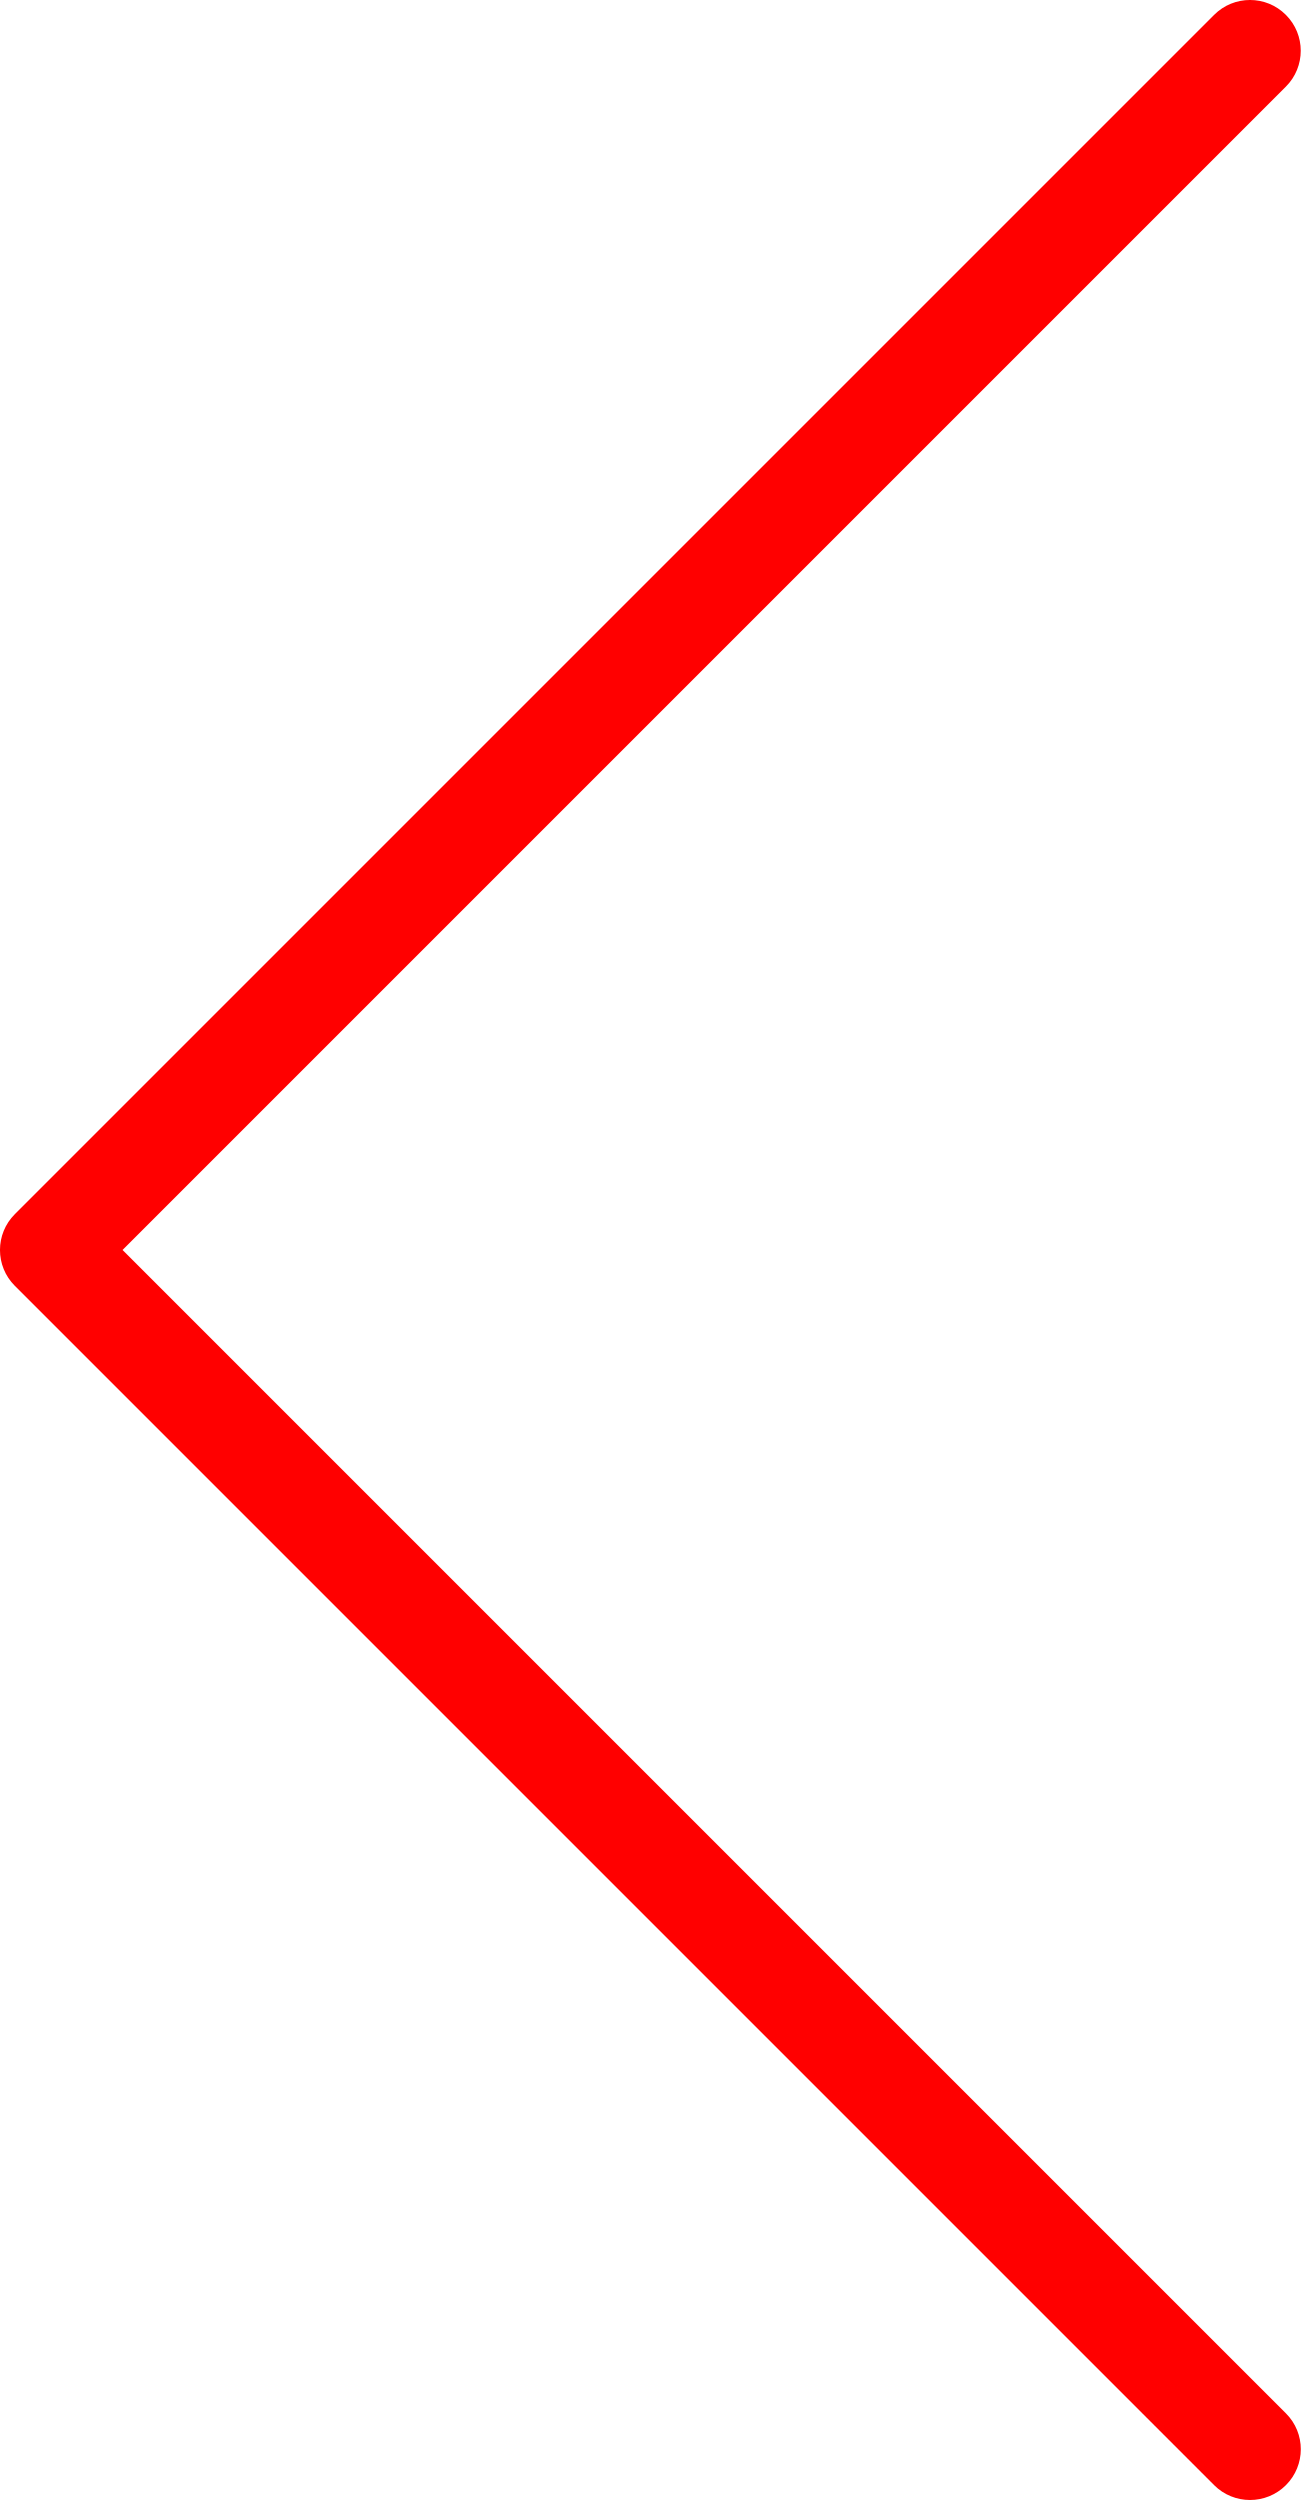
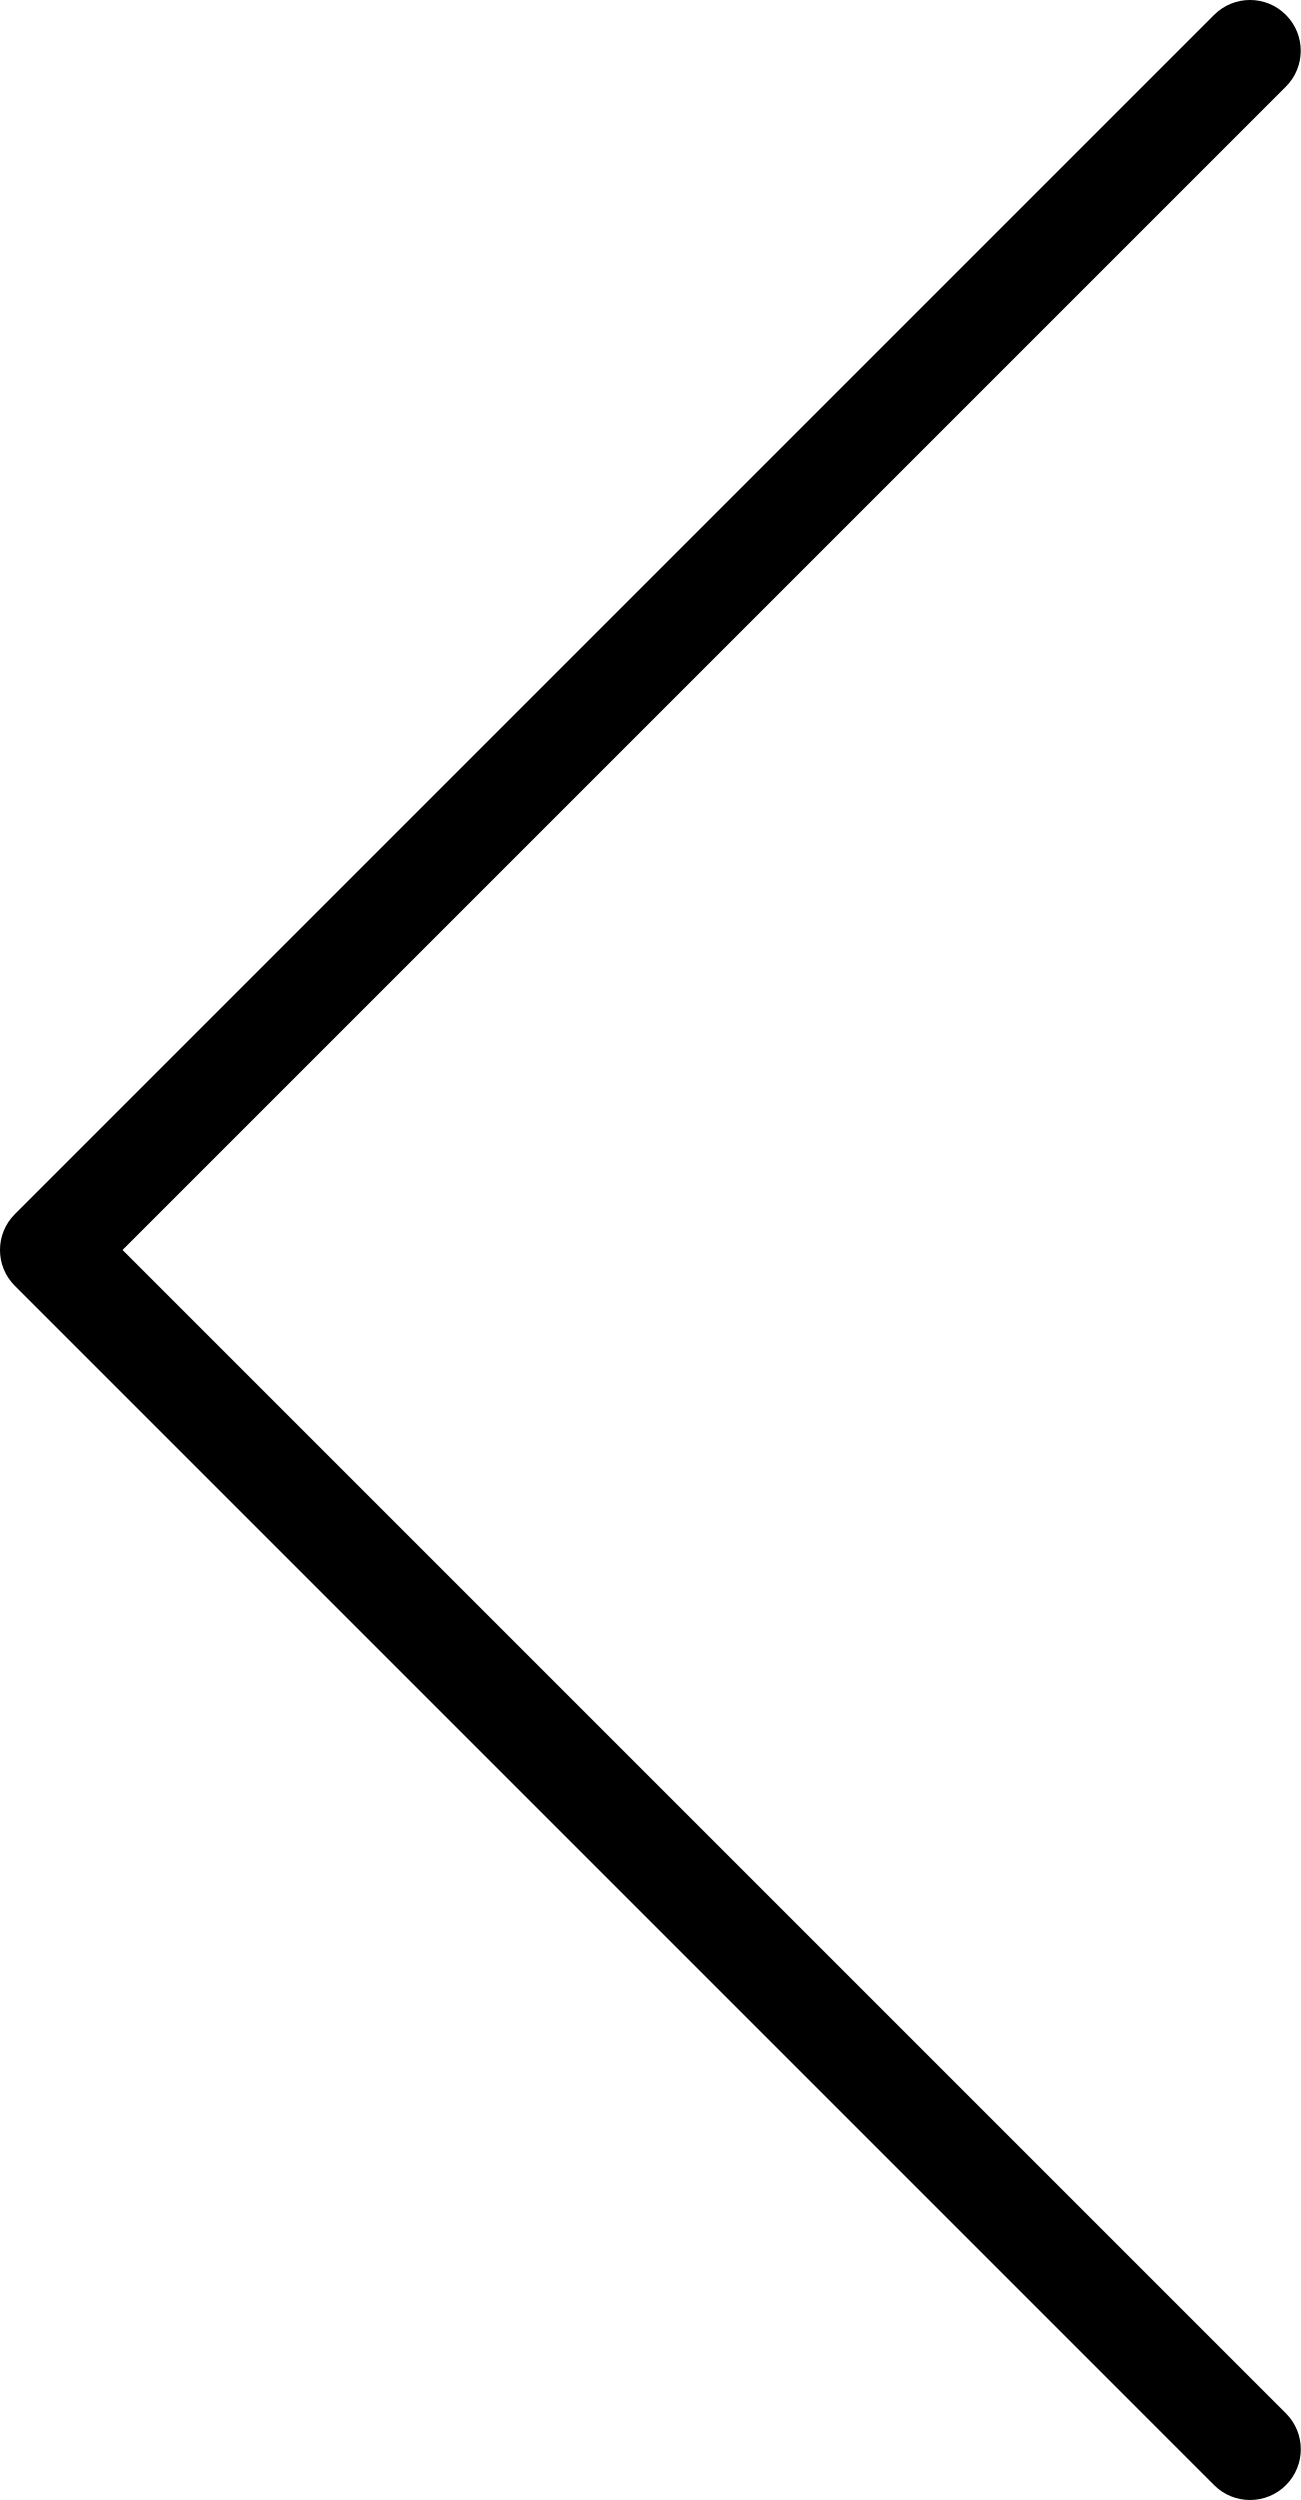
<svg xmlns="http://www.w3.org/2000/svg" version="1.1" id="Layer_1" x="0px" y="0px" width="21.706px" height="41.719px" viewBox="0 0 21.706 41.719" enable-background="new 0 0 21.706 41.719" xml:space="preserve">
-   <path fill="red" d="M2.045,20.859L21.458,1.446c0.331-0.331,0.331-0.867,0-1.198c-0.33-0.331-0.867-0.331-1.197,0L0.248,20.261 c-0.331,0.33-0.331,0.867,0,1.197l20.013,20.013c0.164,0.165,0.382,0.248,0.599,0.248s0.434-0.083,0.599-0.248 c0.331-0.331,0.331-0.867,0-1.198L2.045,20.859z" />
+   <path d="M2.045,20.859L21.458,1.446c0.331-0.331,0.331-0.867,0-1.198c-0.33-0.331-0.867-0.331-1.197,0L0.248,20.261 c-0.331,0.33-0.331,0.867,0,1.197l20.013,20.013c0.164,0.165,0.382,0.248,0.599,0.248s0.434-0.083,0.599-0.248 c0.331-0.331,0.331-0.867,0-1.198L2.045,20.859z" />
</svg>
